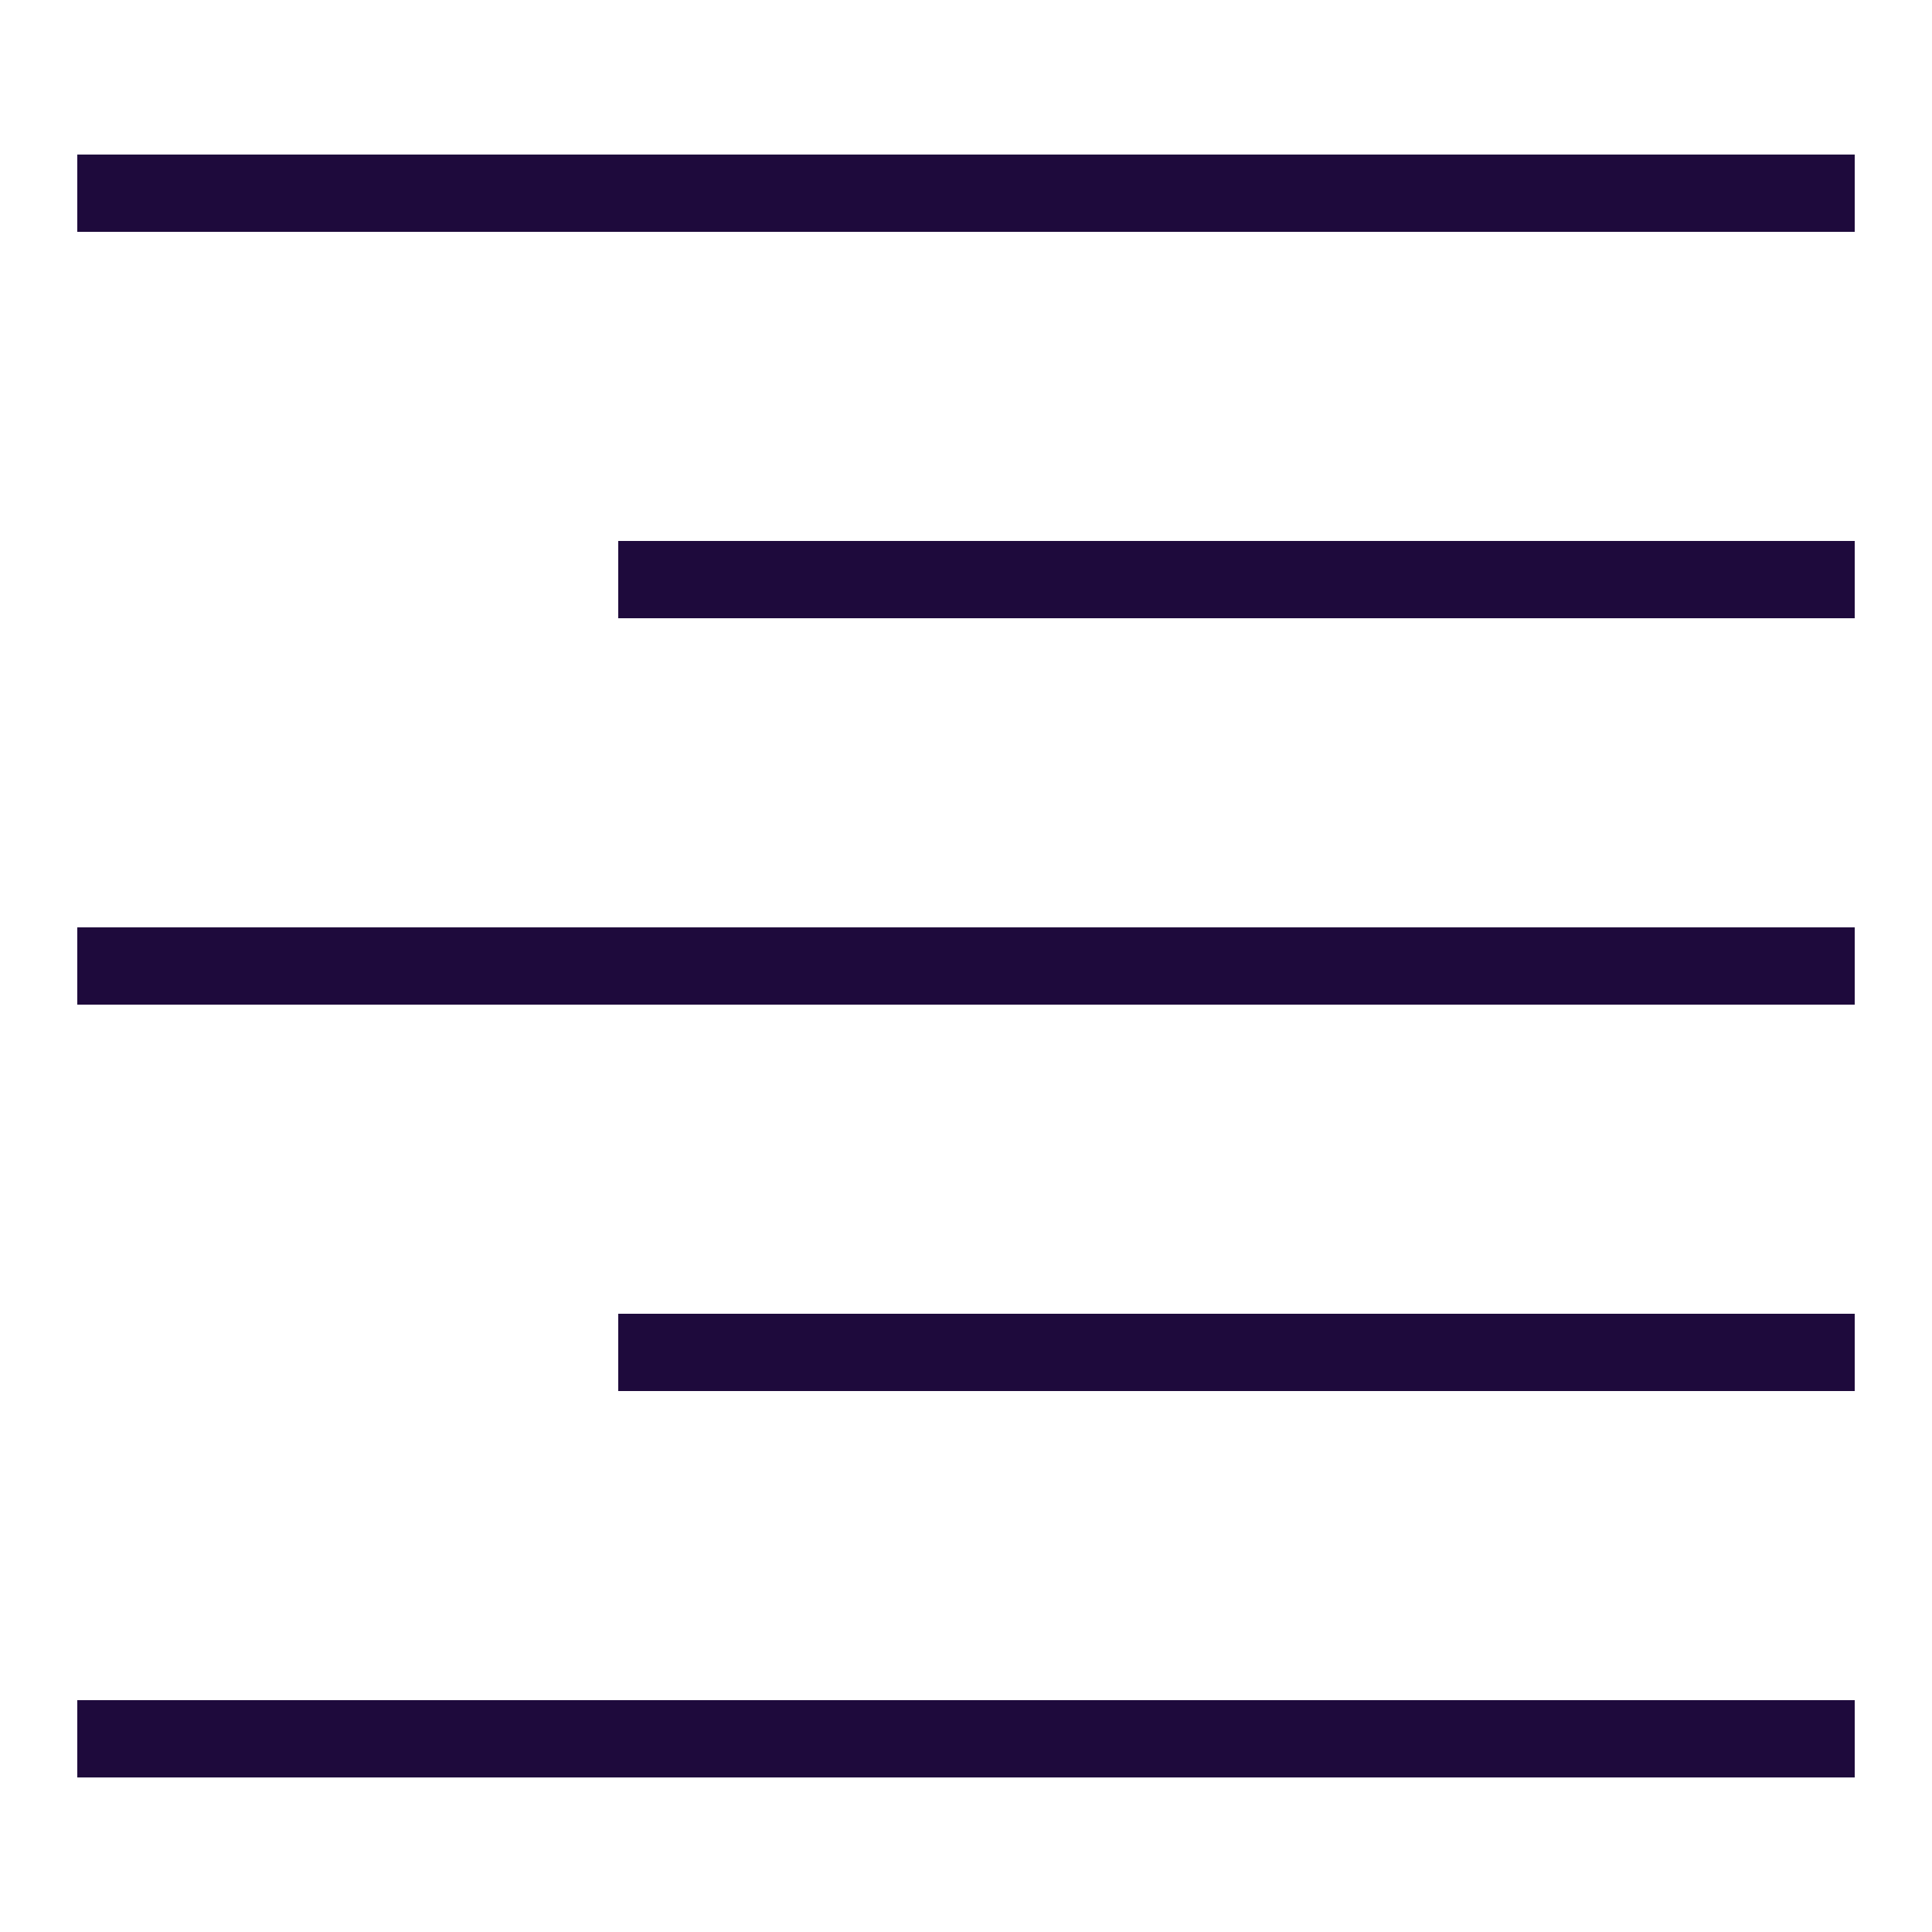
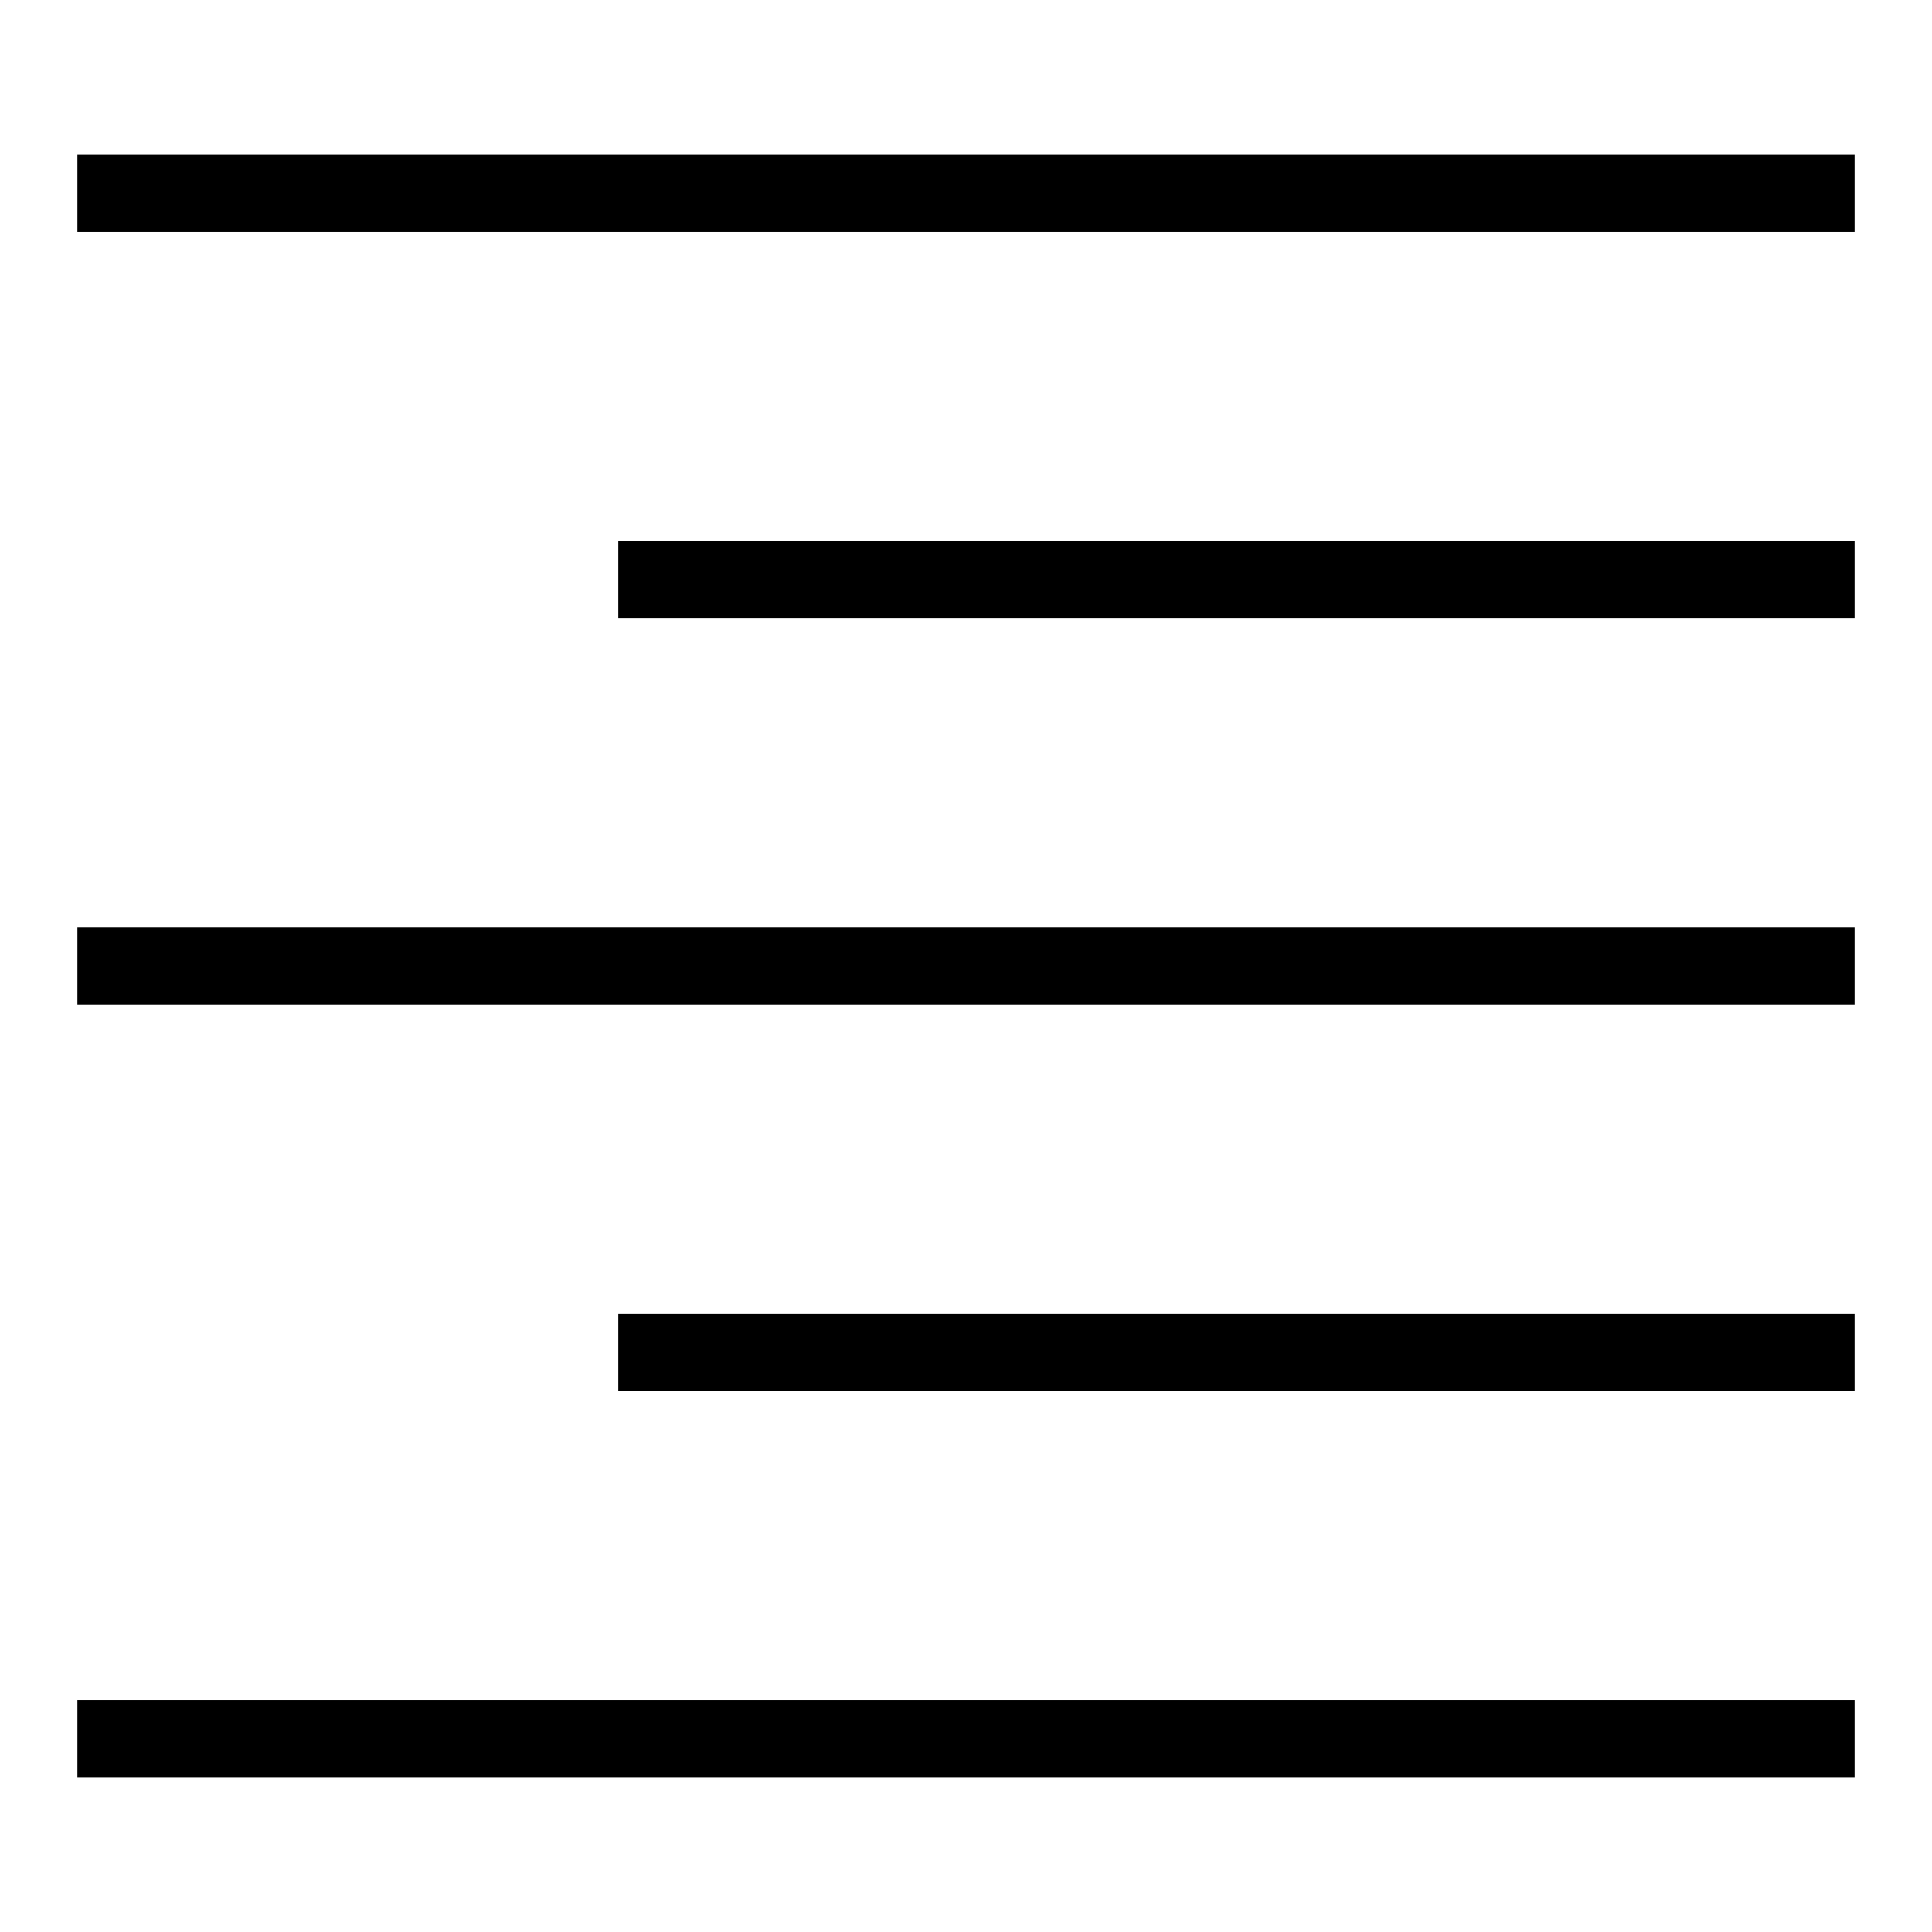
<svg xmlns="http://www.w3.org/2000/svg" x="0px" y="0px" width="50" height="50" viewBox="0 0 192 192" style=" fill:#000000;">
  <g fill="none" fill-rule="nonzero" stroke="none" stroke-width="1" stroke-linecap="butt" stroke-linejoin="miter" stroke-miterlimit="10" stroke-dasharray="" stroke-dashoffset="0" font-family="none" font-weight="none" font-size="none" text-anchor="none" style="mix-blend-mode: normal">
    <path d="M0,192v-192h192v192z" fill="none" />
-     <g fill="#1e0a3c">
+     <g fill="#000000">
      <g id="surface1">
        <path d="M7.68,15.36v7.68h176.64v-7.68zM61.44,53.76v7.68h122.88v-7.68zM7.68,92.16v7.68h176.64v-7.68zM61.44,130.56v7.68h122.88v-7.68zM7.68,168.96v7.68h176.64v-7.68z" />
      </g>
    </g>
  </g>
</svg>
